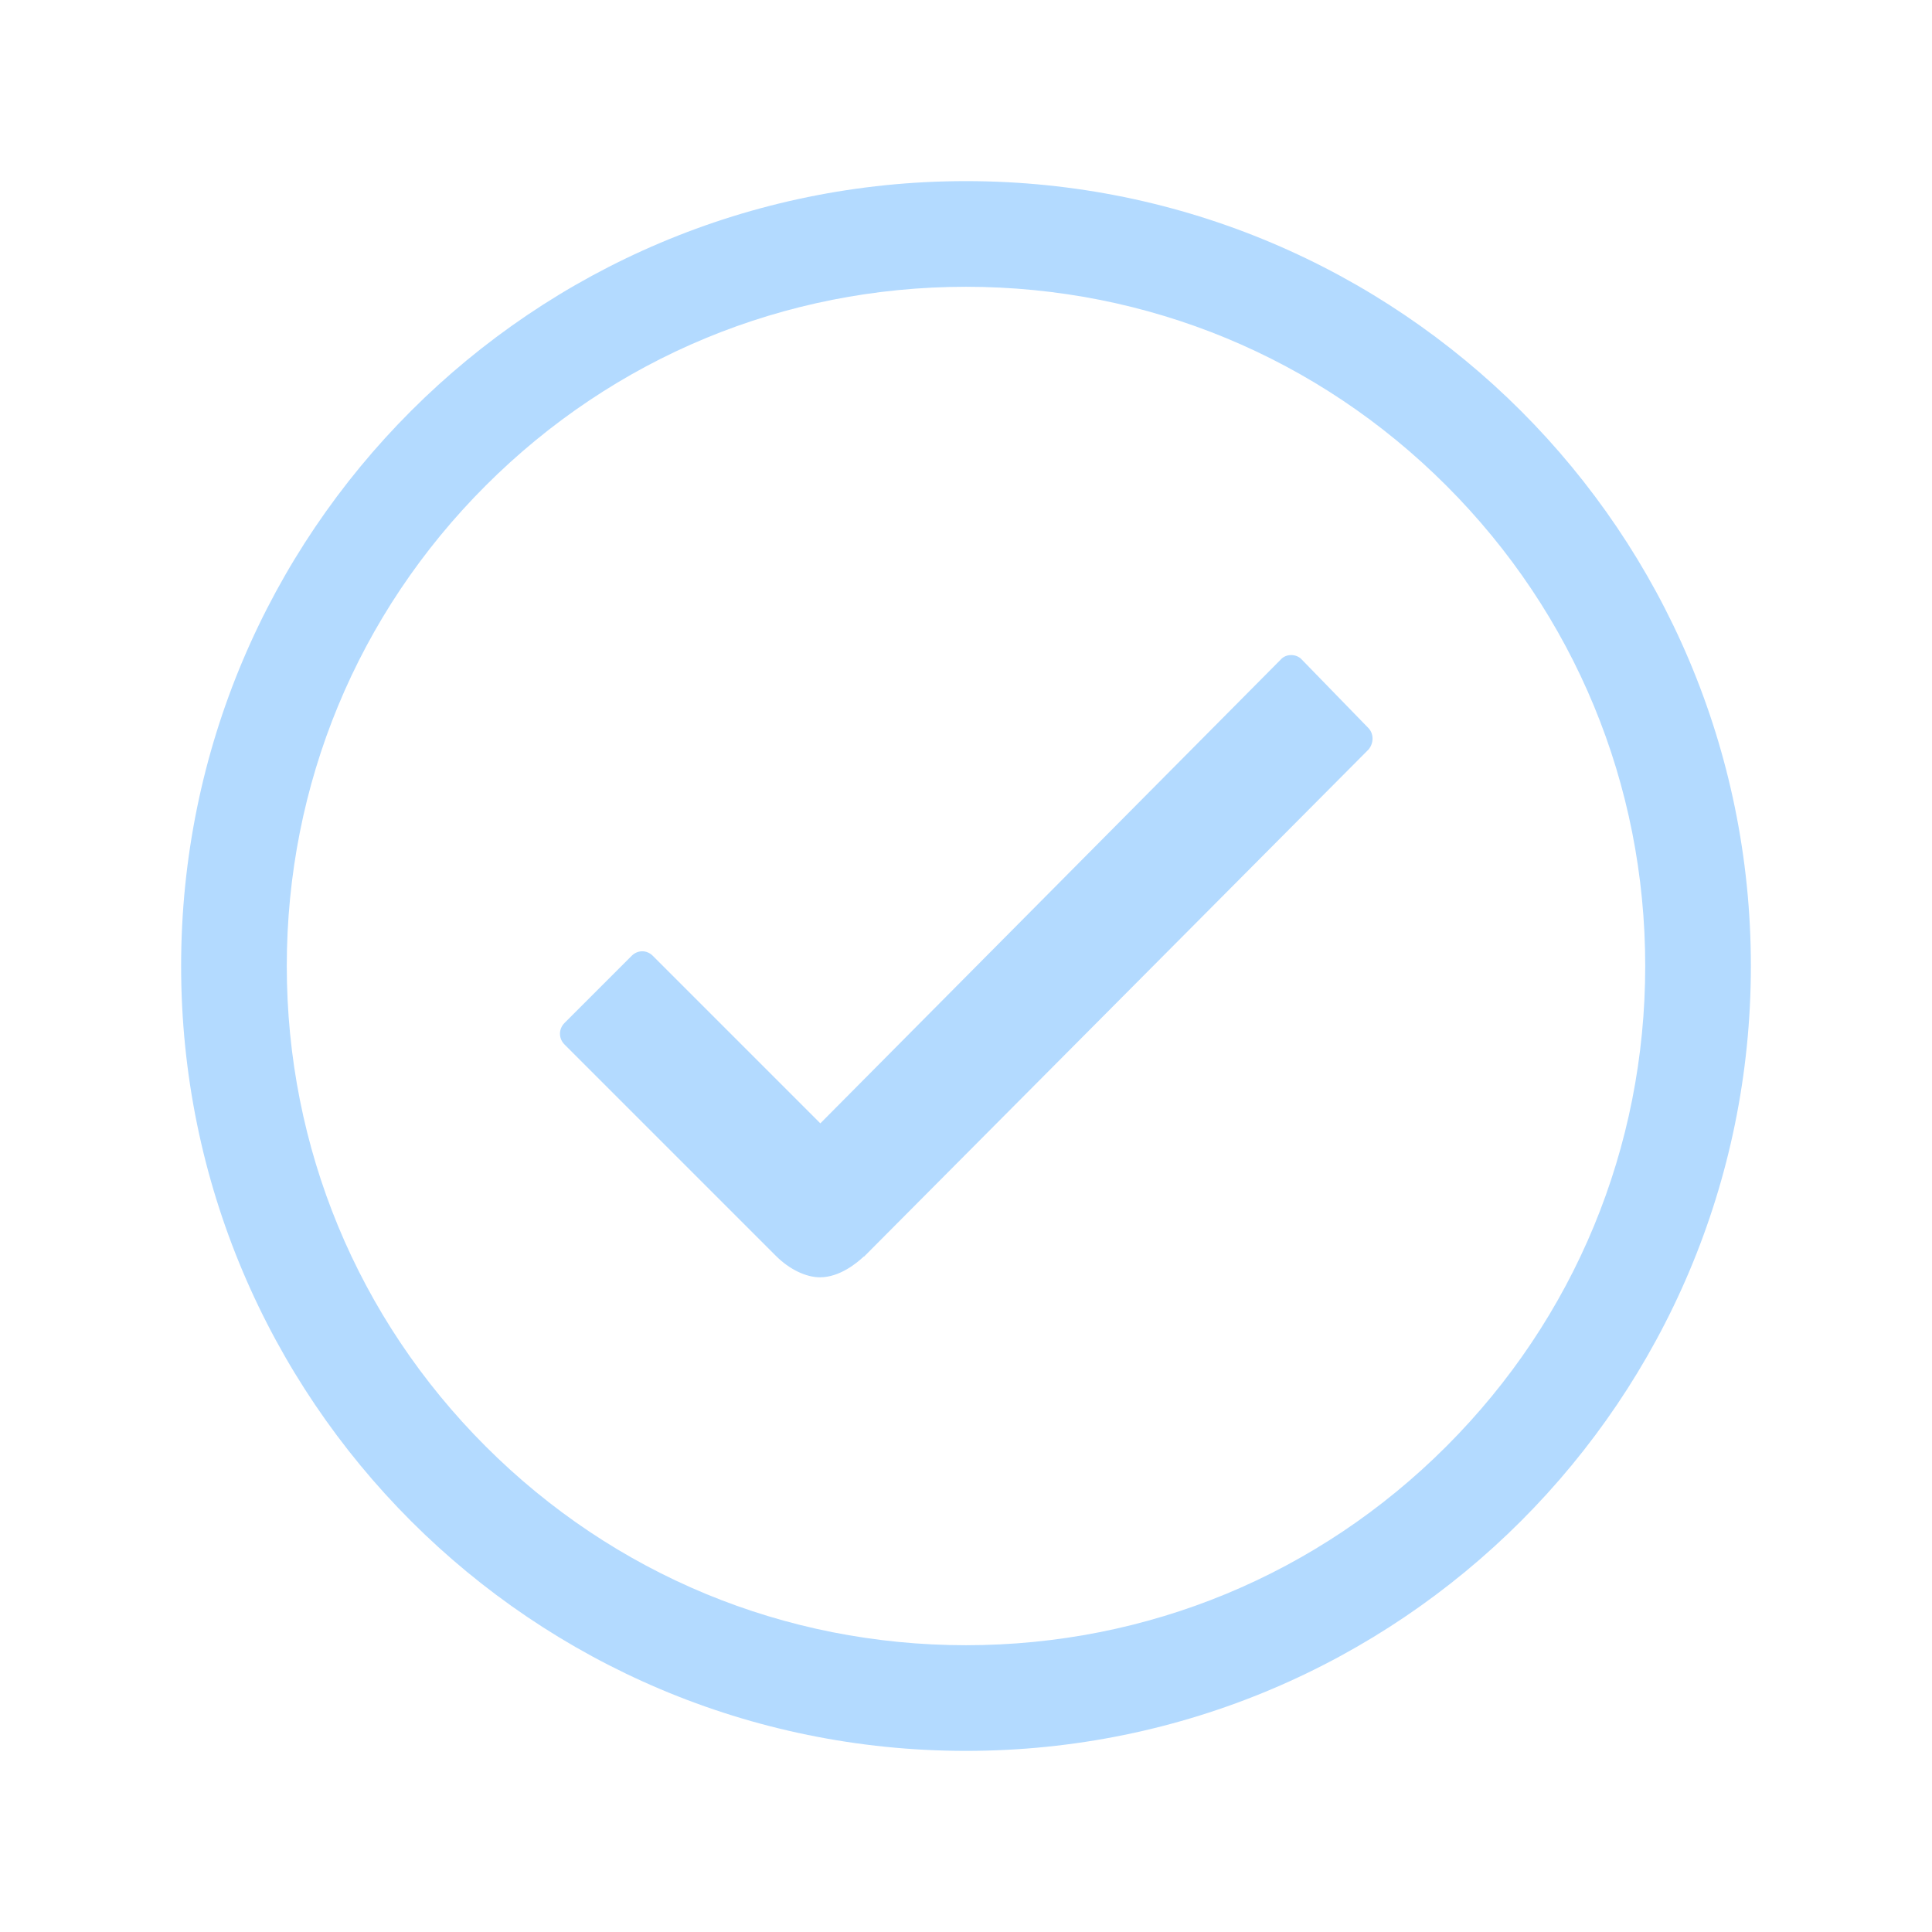
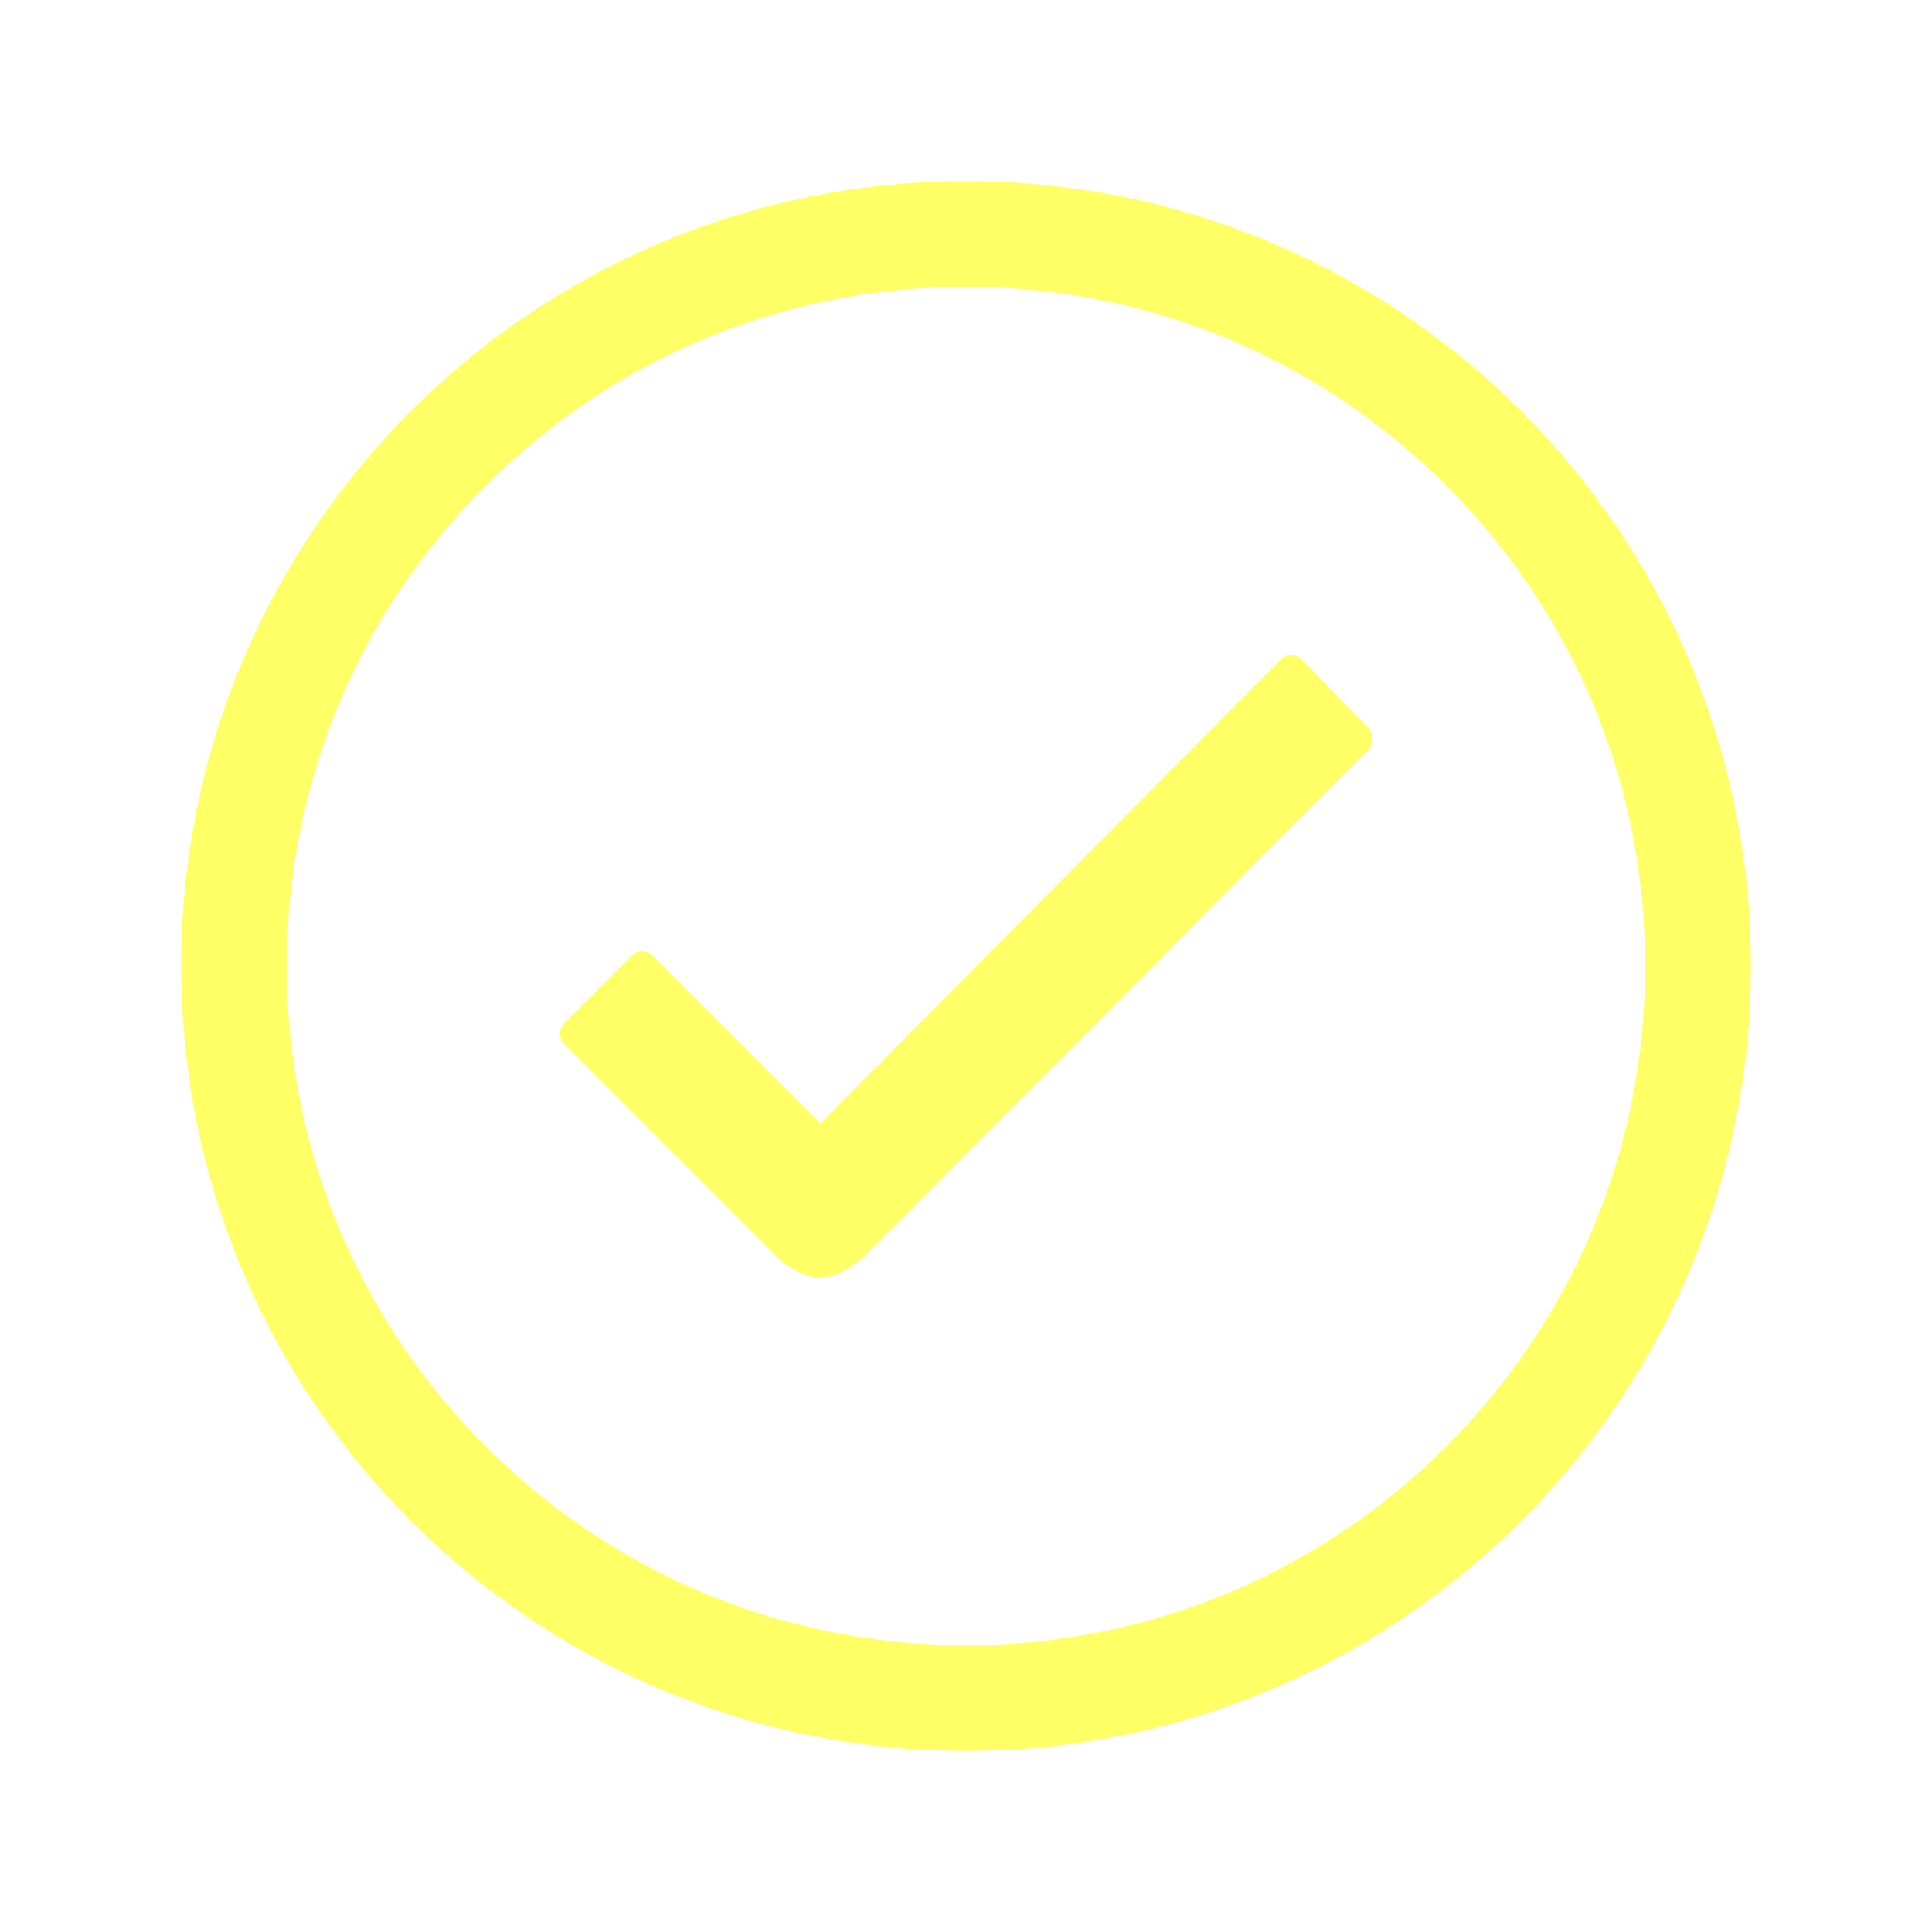
- <svg xmlns="http://www.w3.org/2000/svg" fill="#B3DAFF" viewBox="0 0 512 512">
+ <svg xmlns="http://www.w3.org/2000/svg" fill="#ffff66" viewBox="0 0 512 512">
  <path d="M362.6 192.9L345 174.8c-.7-.8-1.8-1.2-2.8-1.2-1.1 0-2.1.4-2.8 1.2l-122 122.9-44.4-44.4c-.8-.8-1.8-1.2-2.8-1.2-1 0-2 .4-2.8 1.2l-17.8 17.8c-1.6 1.6-1.6 4.1 0 5.7l56 56c3.6 3.6 8 5.7 11.7 5.7 5.3 0 9.9-3.9 11.6-5.5h.1l133.7-134.4c1.4-1.7 1.4-4.2-.1-5.7z" />
  <path d="M256 76c48.1 0 93.3 18.7 127.3 52.7S436 207.9 436 256s-18.7 93.3-52.7 127.3S304.1 436 256 436c-48.1 0-93.3-18.7-127.3-52.7S76 304.1 76 256s18.7-93.3 52.7-127.3S207.9 76 256 76m0-28C141.1 48 48 141.1 48 256s93.1 208 208 208 208-93.1 208-208S370.9 48 256 48z" />
</svg>
